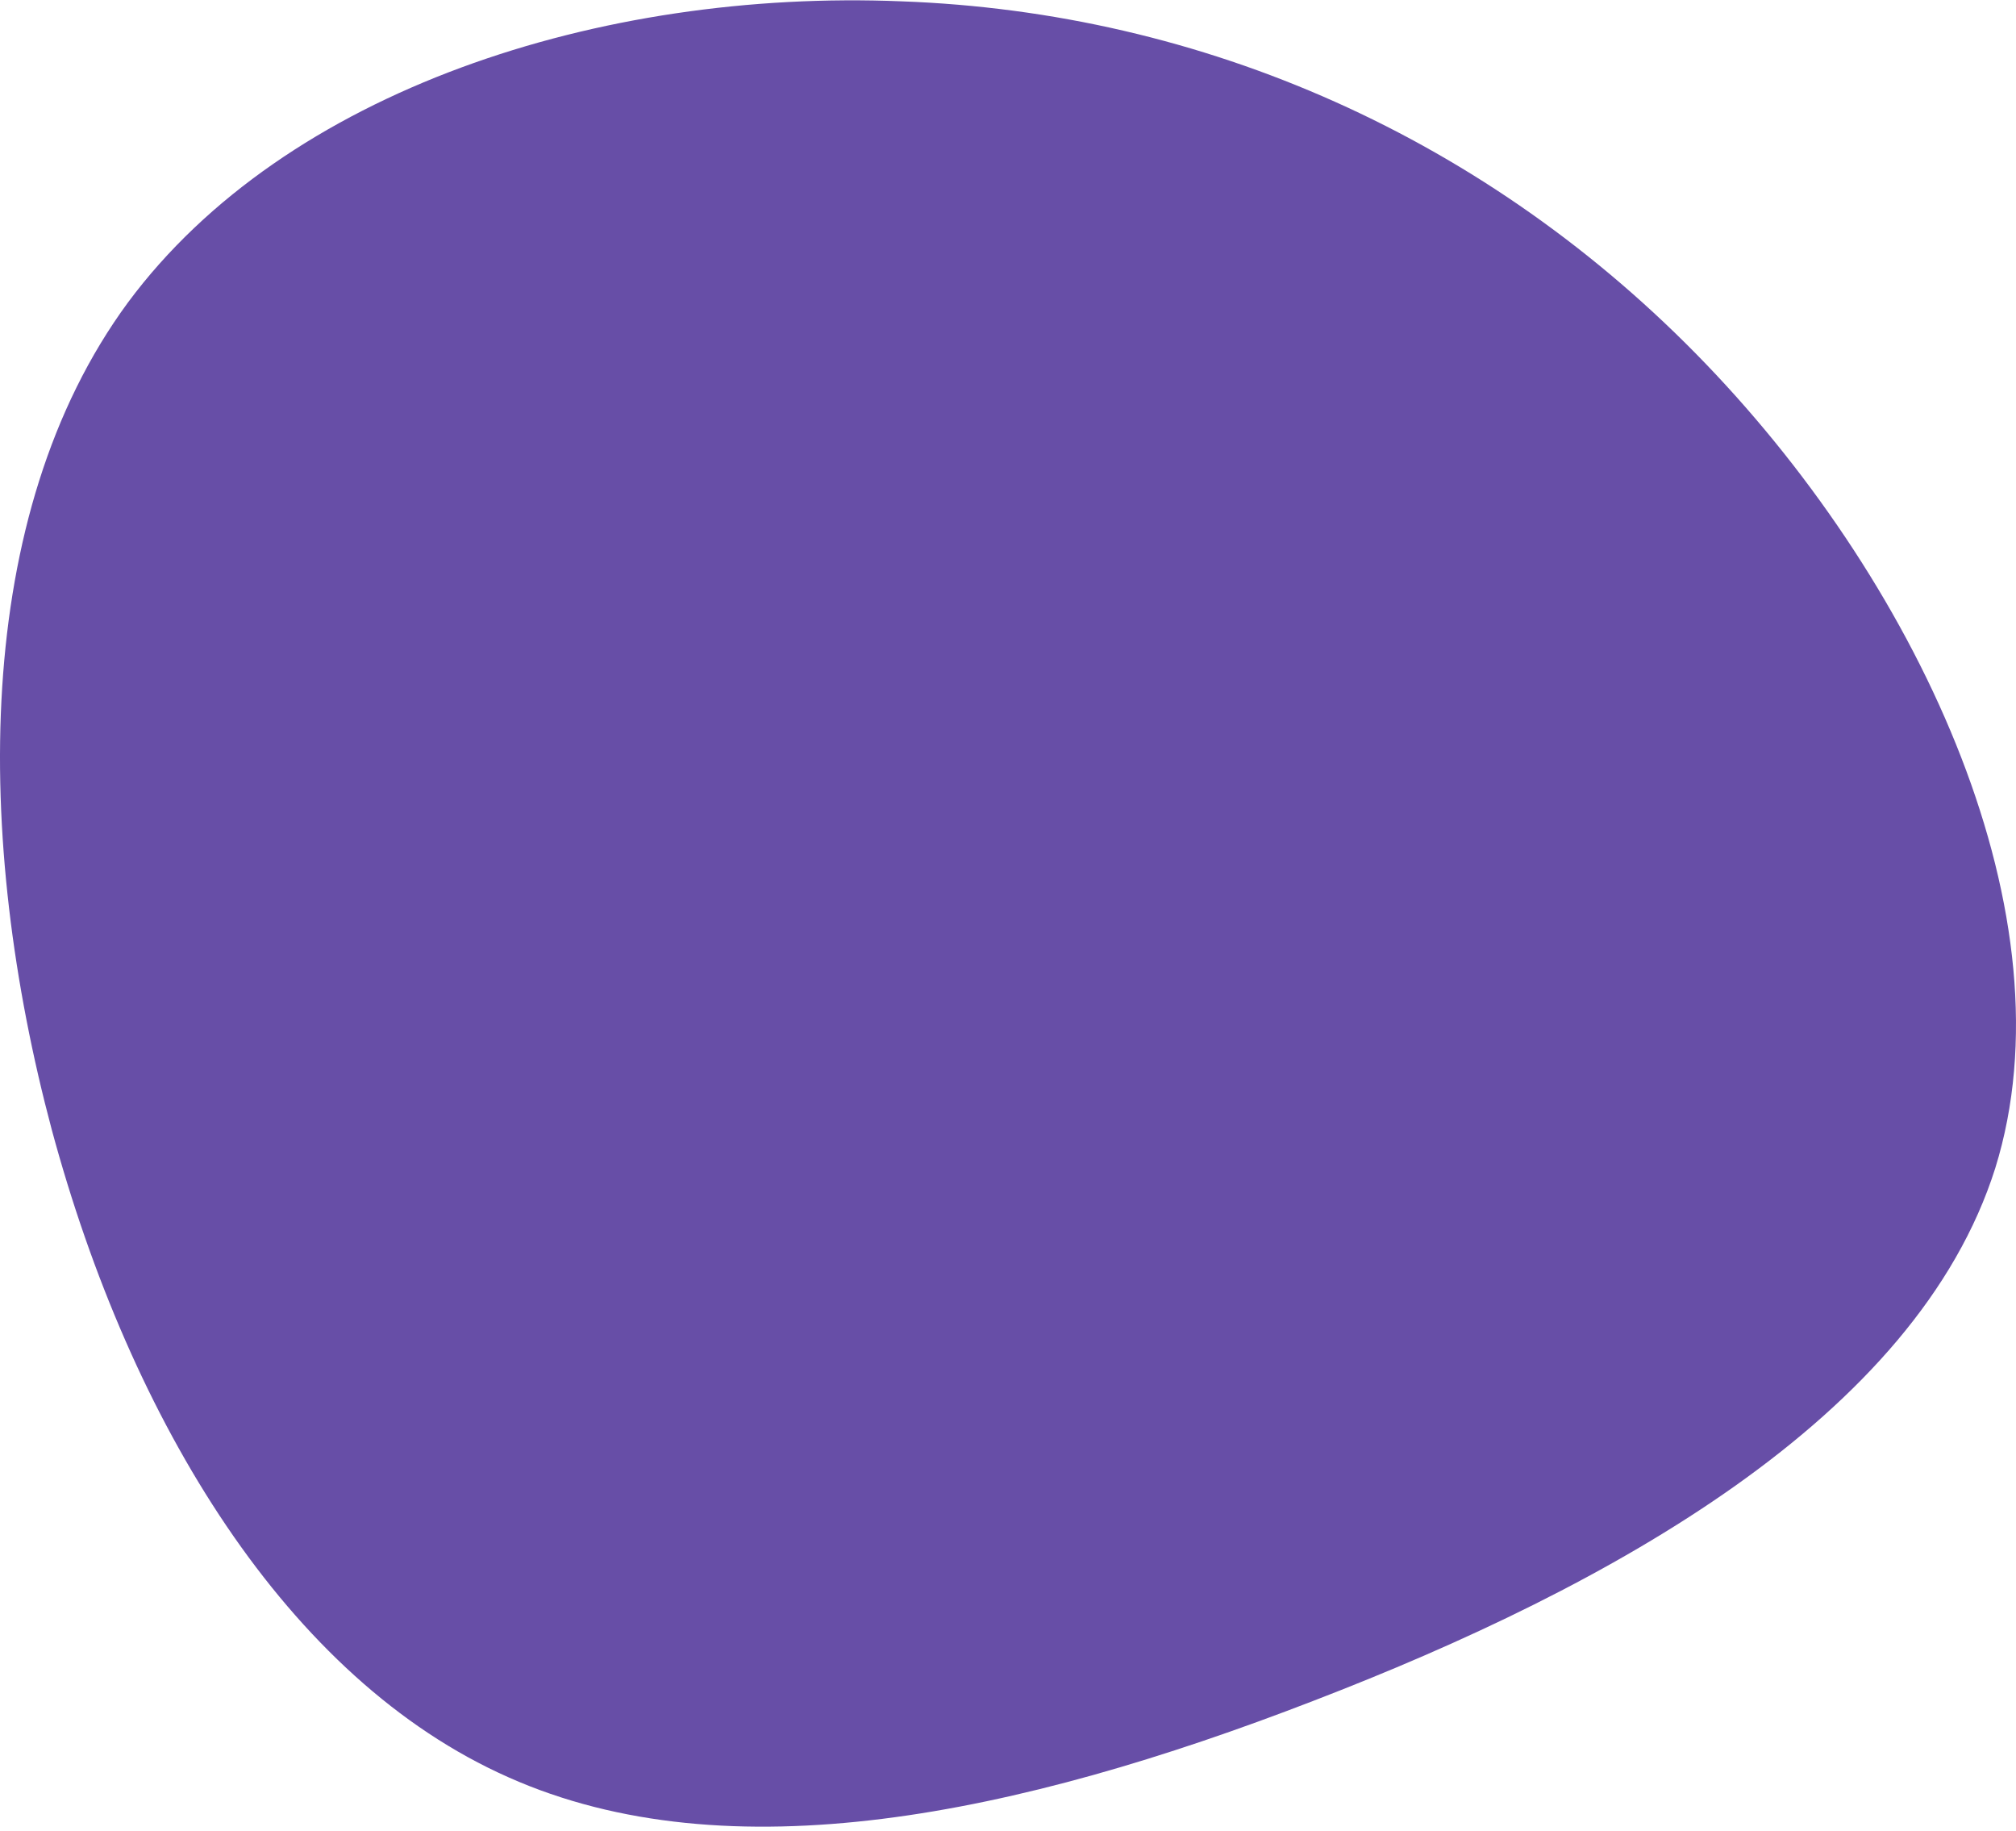
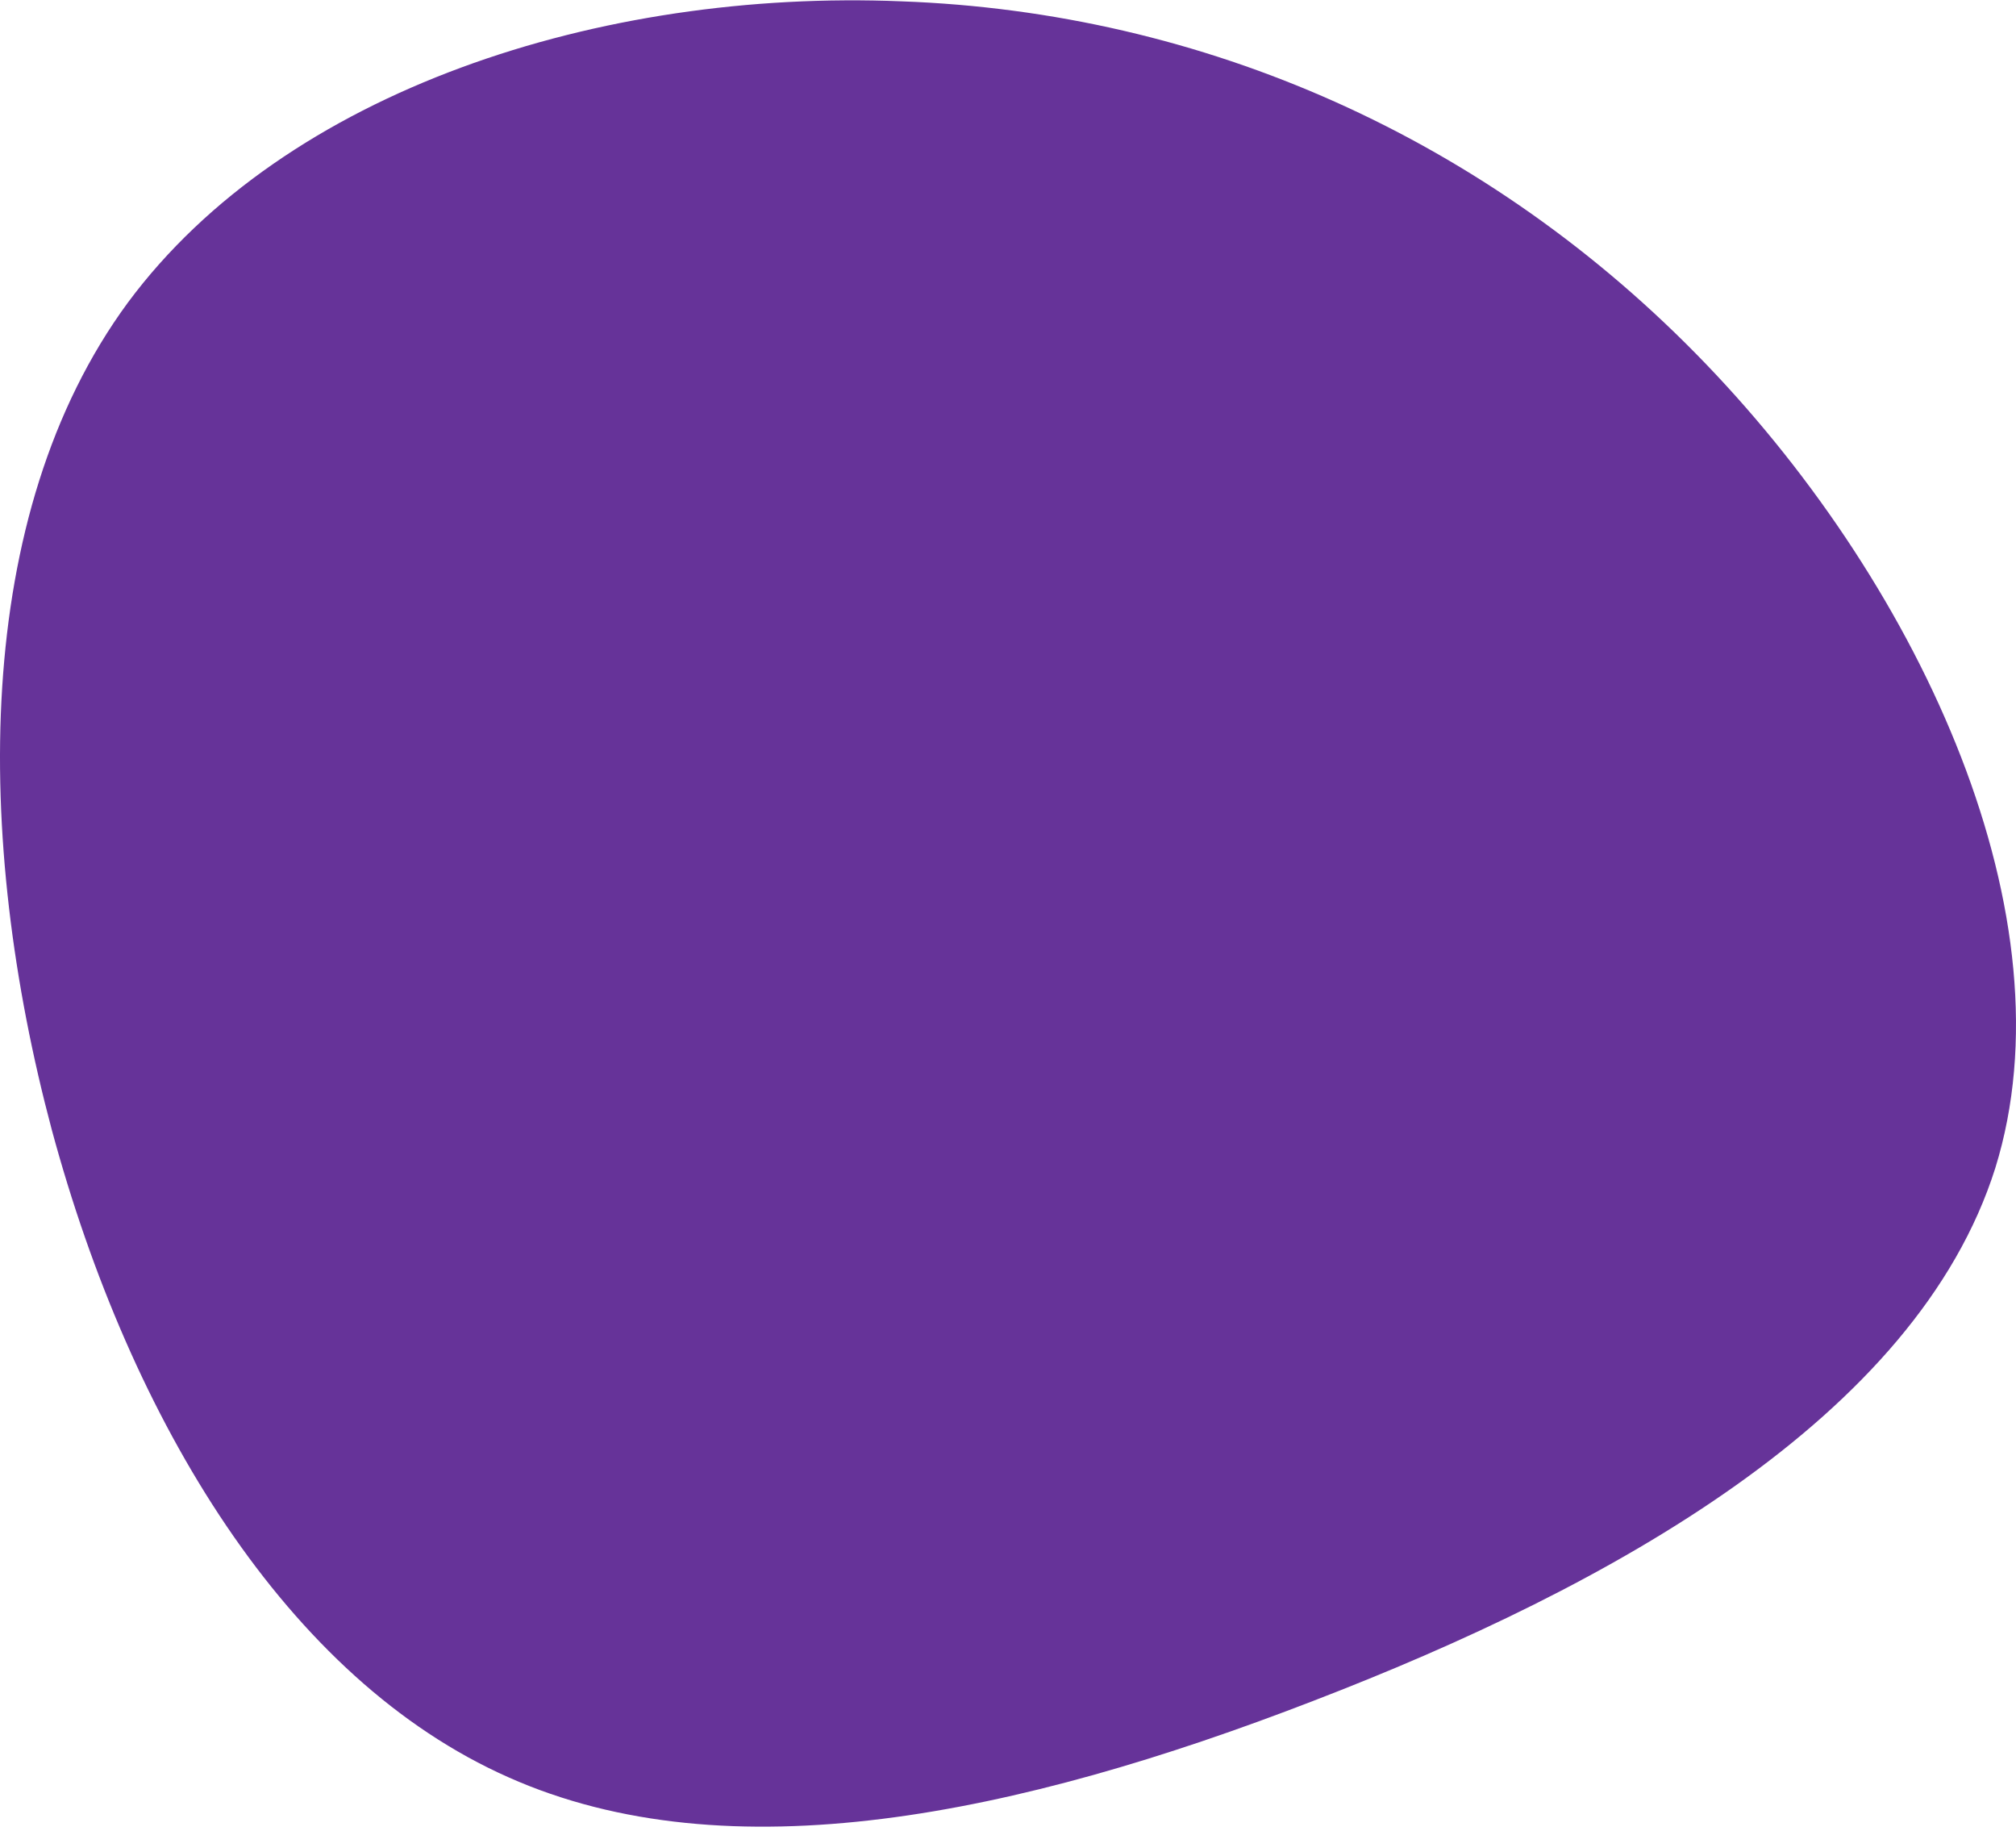
<svg xmlns="http://www.w3.org/2000/svg" width="509" height="462" viewBox="0 0 509 462" fill="none">
-   <path d="M430.684 91.848C485.587 148.958 523.332 231.872 503.773 294.831C483.871 357.79 406.664 400.451 331.516 429.351C256.711 458.25 183.965 473.388 128.376 448.617C72.444 423.846 32.983 358.822 13.081 285.198C-6.478 211.917 -7.165 130.036 32.297 76.366C72.101 22.695 151.71 -2.763 227.544 0.333C303.722 3.085 375.781 34.737 430.684 91.848Z" fill="#674EA7" />
+   <path d="M430.684 91.848C485.587 148.958 523.332 231.872 503.773 294.831C483.871 357.79 406.664 400.451 331.516 429.351C256.711 458.25 183.965 473.388 128.376 448.617C72.444 423.846 32.983 358.822 13.081 285.198C-6.478 211.917 -7.165 130.036 32.297 76.366C72.101 22.695 151.71 -2.763 227.544 0.333C303.722 3.085 375.781 34.737 430.684 91.848Z" fill="#663399" />
</svg>
